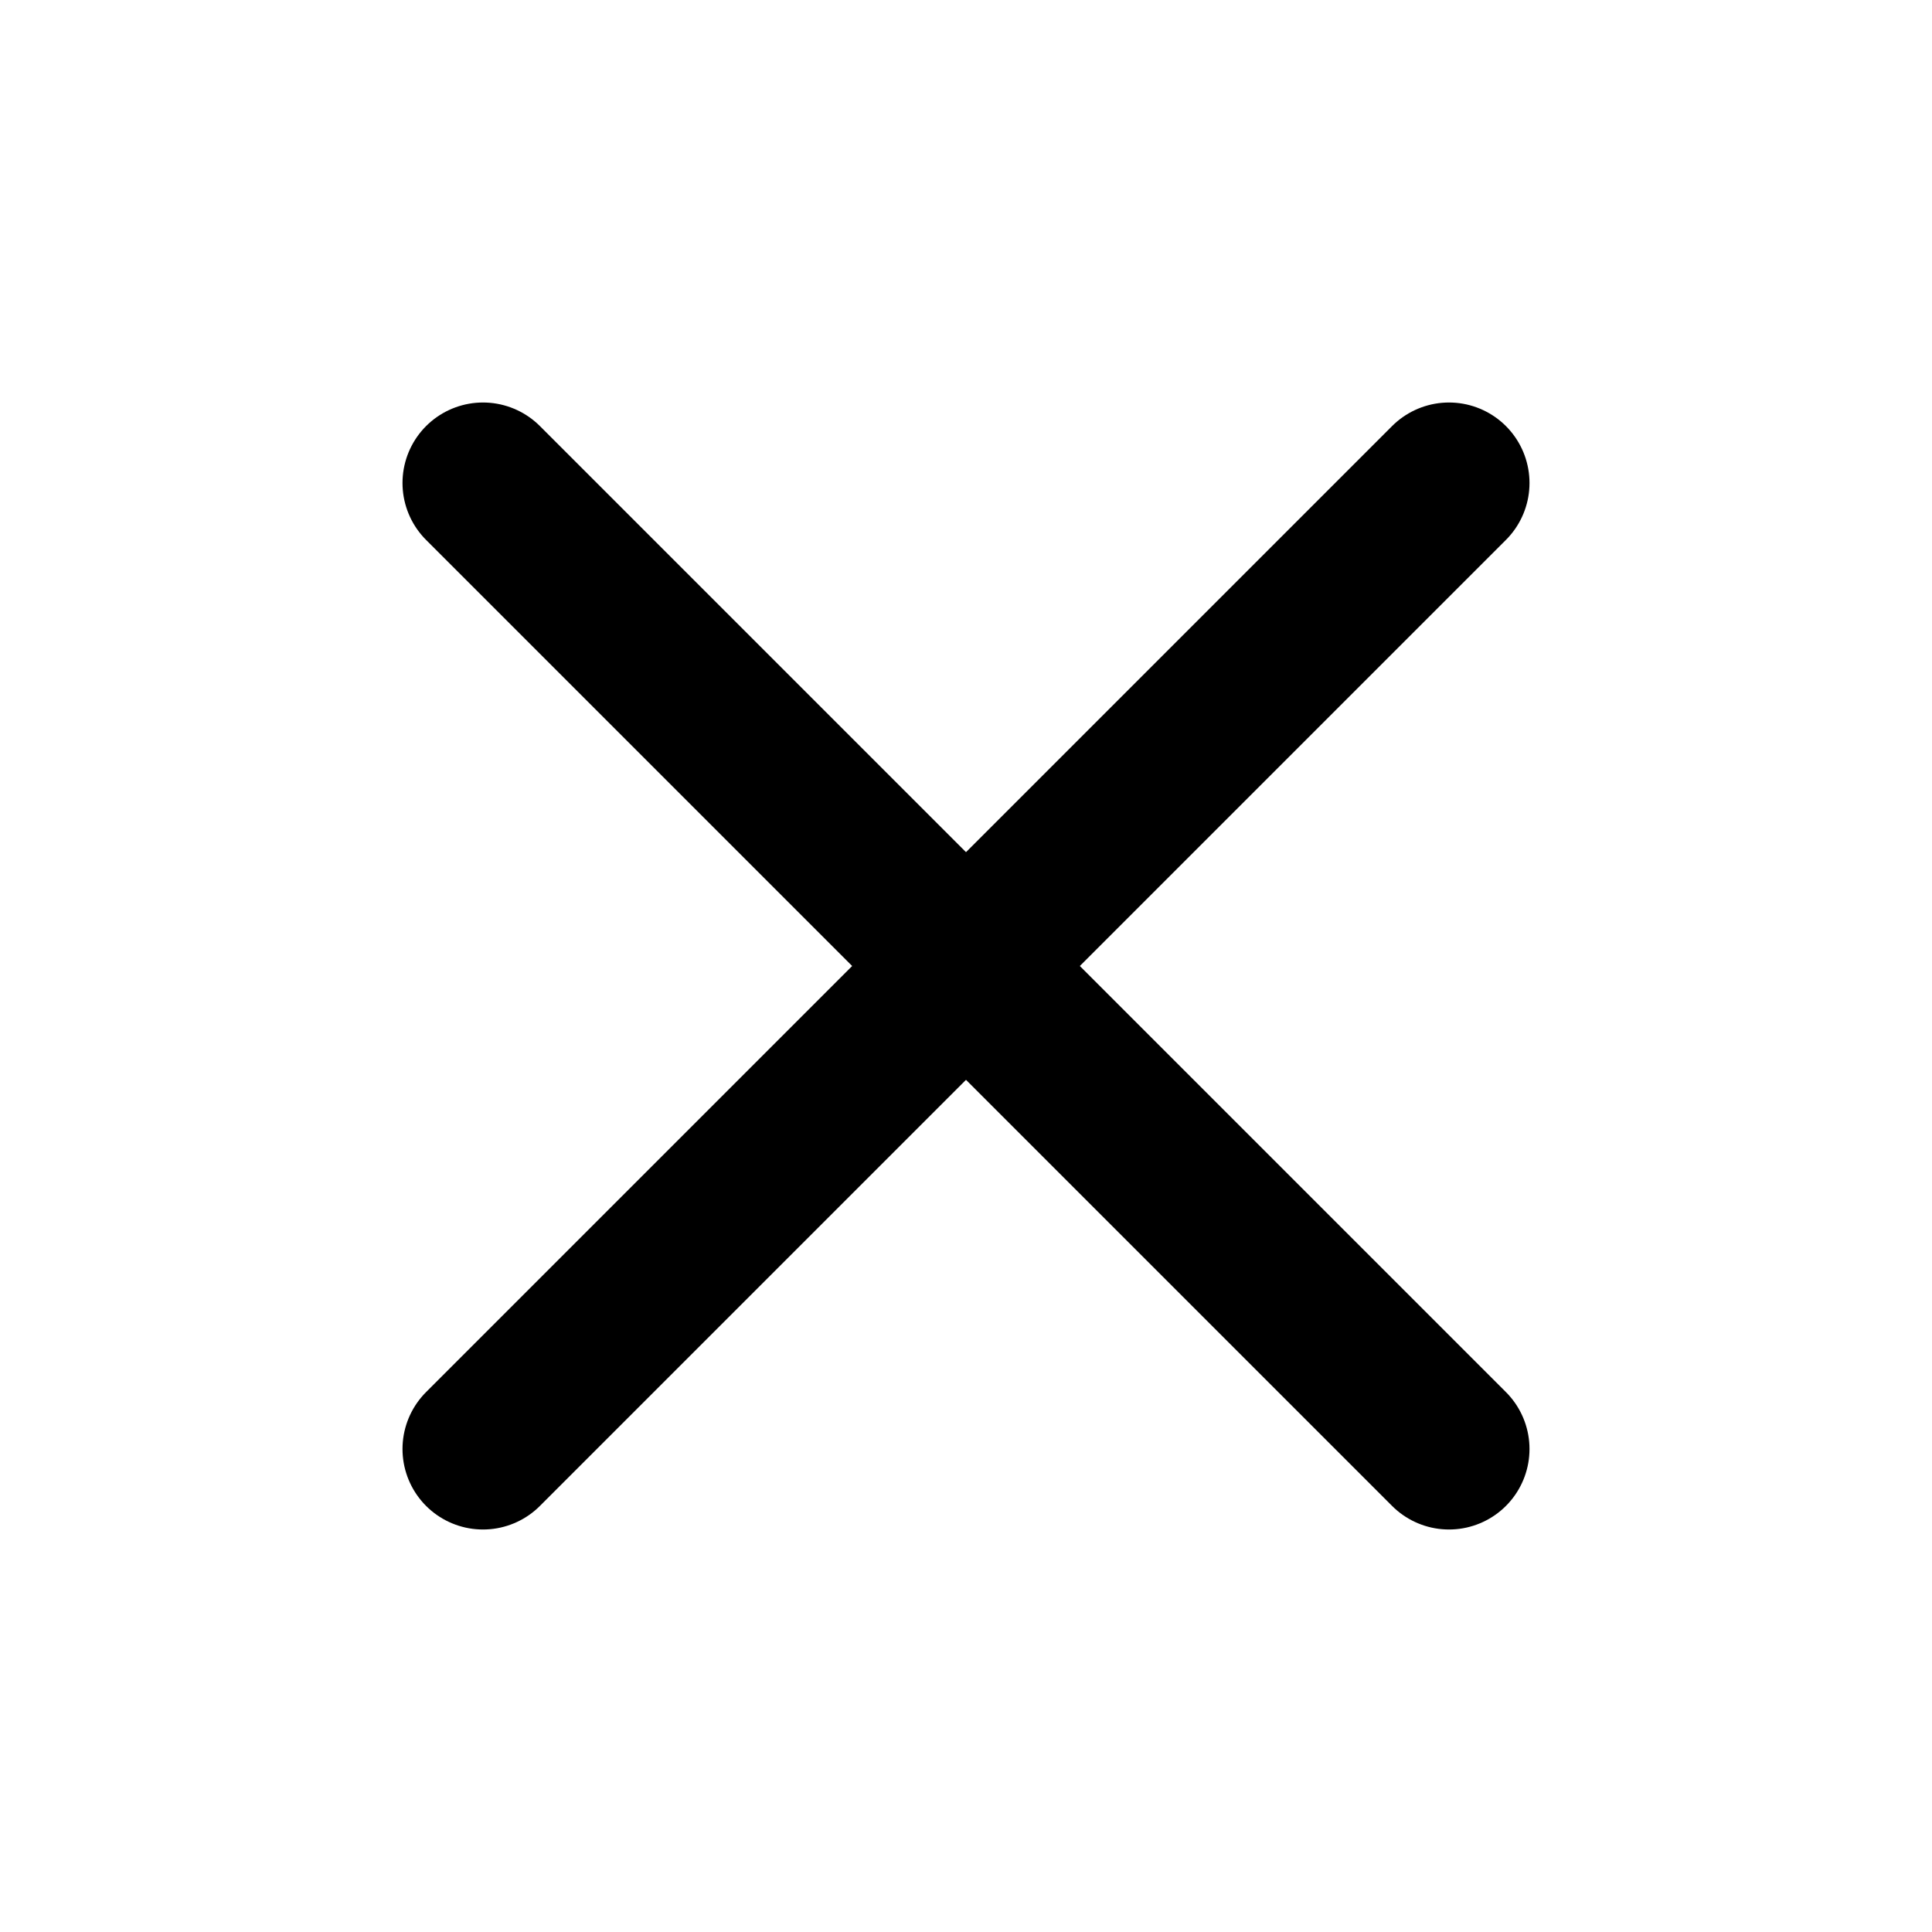
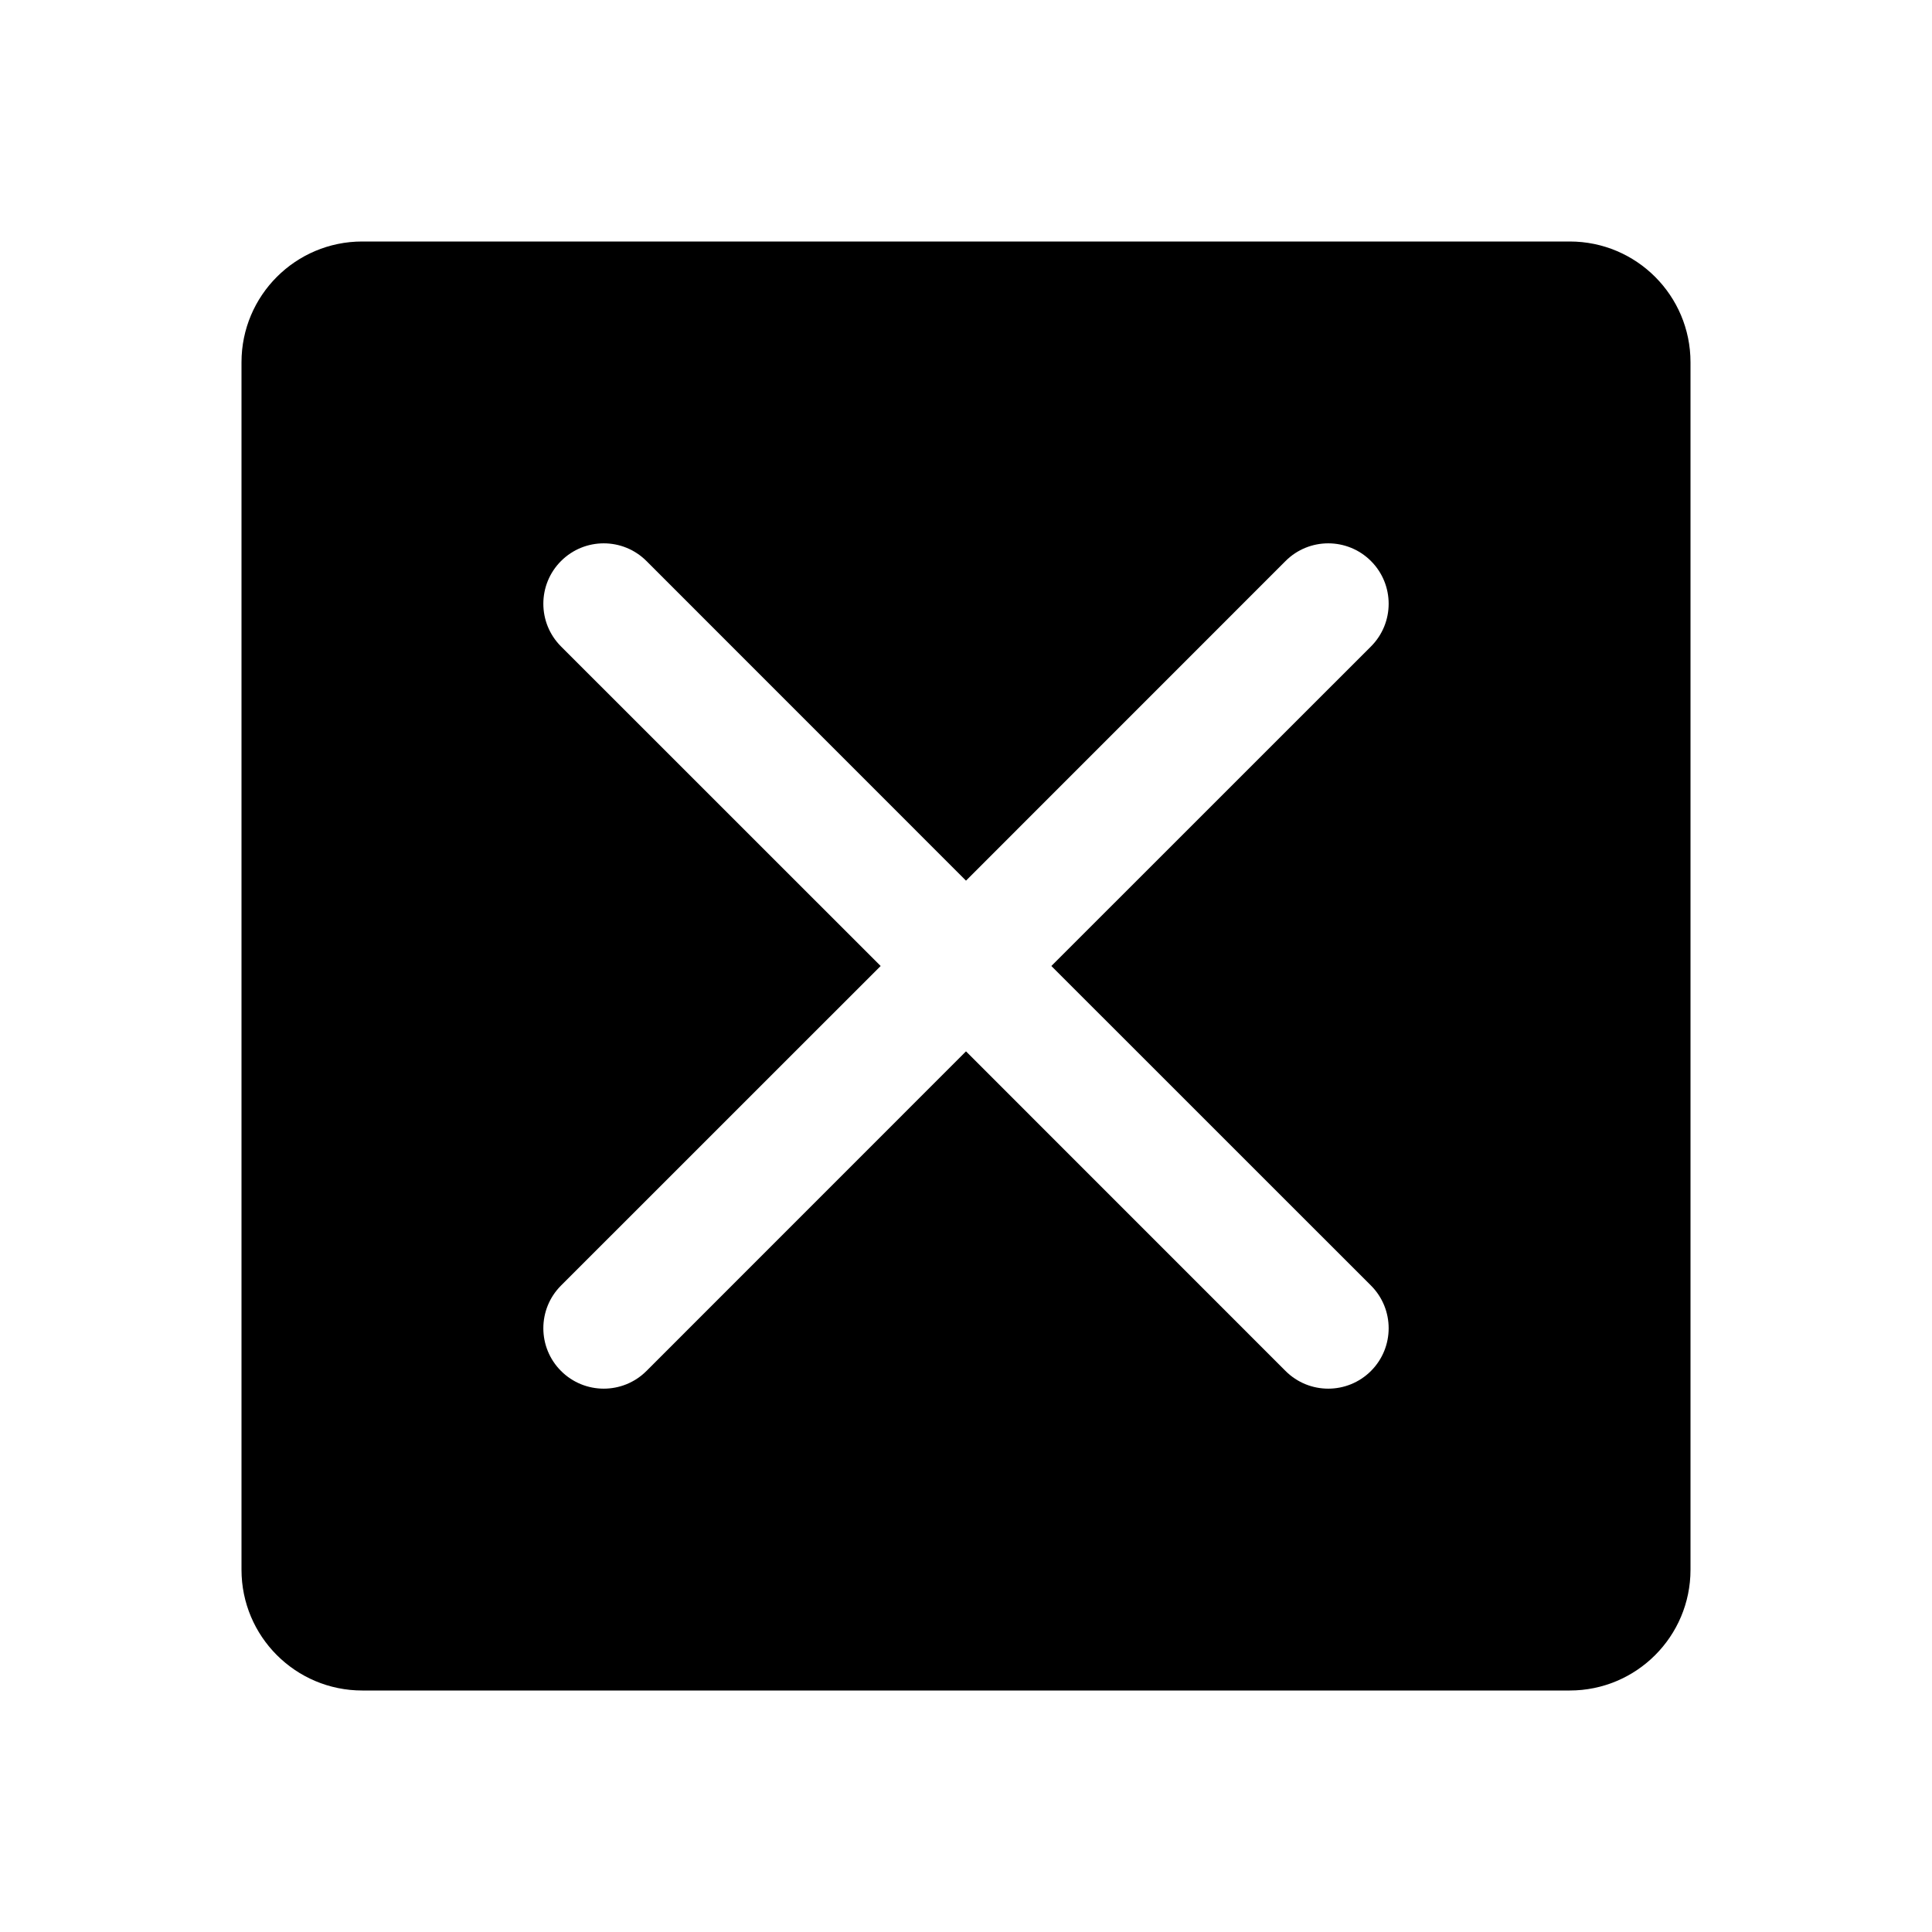
- <svg width="1em" height="1em" viewBox="0 0 24 24" fill="none" stroke="currentColor" stroke-width="2" stroke-linecap="round" stroke-linejoin="round">
-   <path d="M18 6 6 18" />
-   <path d="m6 6 12 12" />
+ <svg xmlns="http://www.w3.org/2000/svg" width="1em" height="1em" viewBox="0 0 256 256" fill="currentColor">
+   <path fill="currentColor" d="M208 32H48a16 16 0 0 0-16 16v160a16 16 0 0 0 16 16h160a16 16 0 0 0 16-16V48a16 16 0 0 0-16-16m-26.34 138.34a8 8 0 0 1-11.32 11.32L128 139.31l-42.34 42.35a8 8 0 0 1-11.32-11.32L116.69 128L74.34 85.66a8 8 0 0 1 11.32-11.32L128 116.69l42.34-42.35a8 8 0 0 1 11.32 11.32L139.31 128Z" />
</svg>
